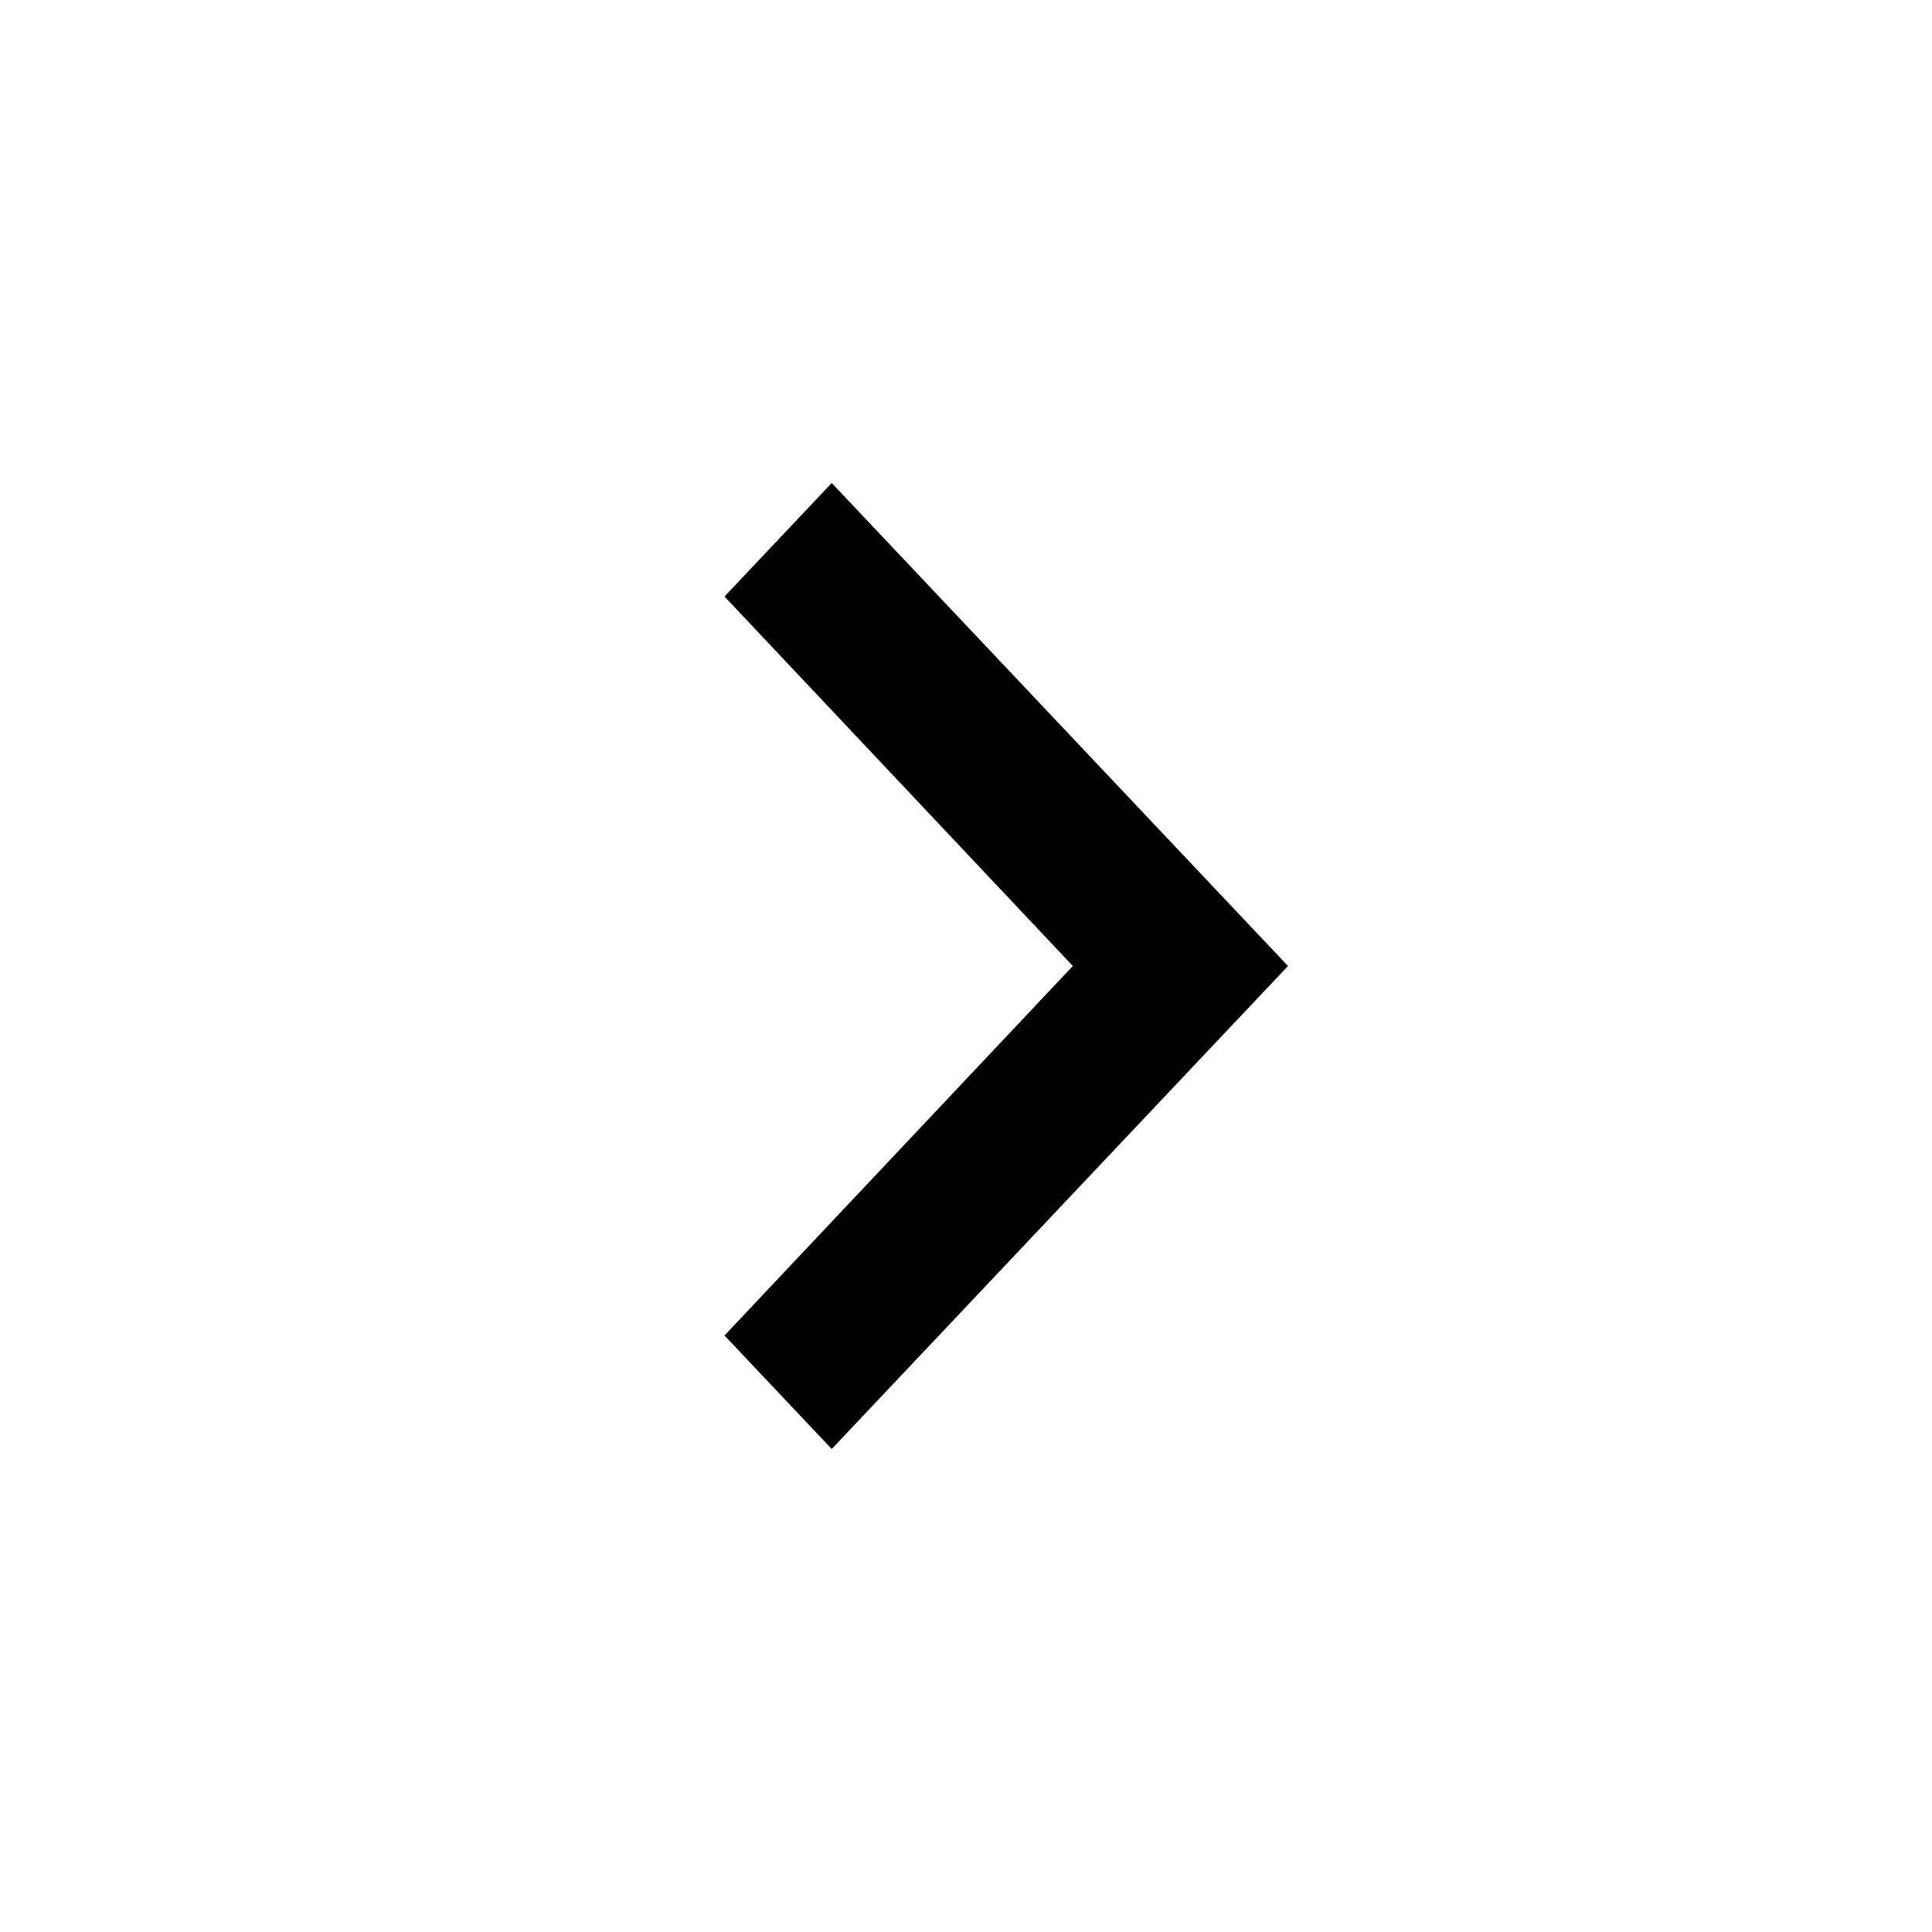
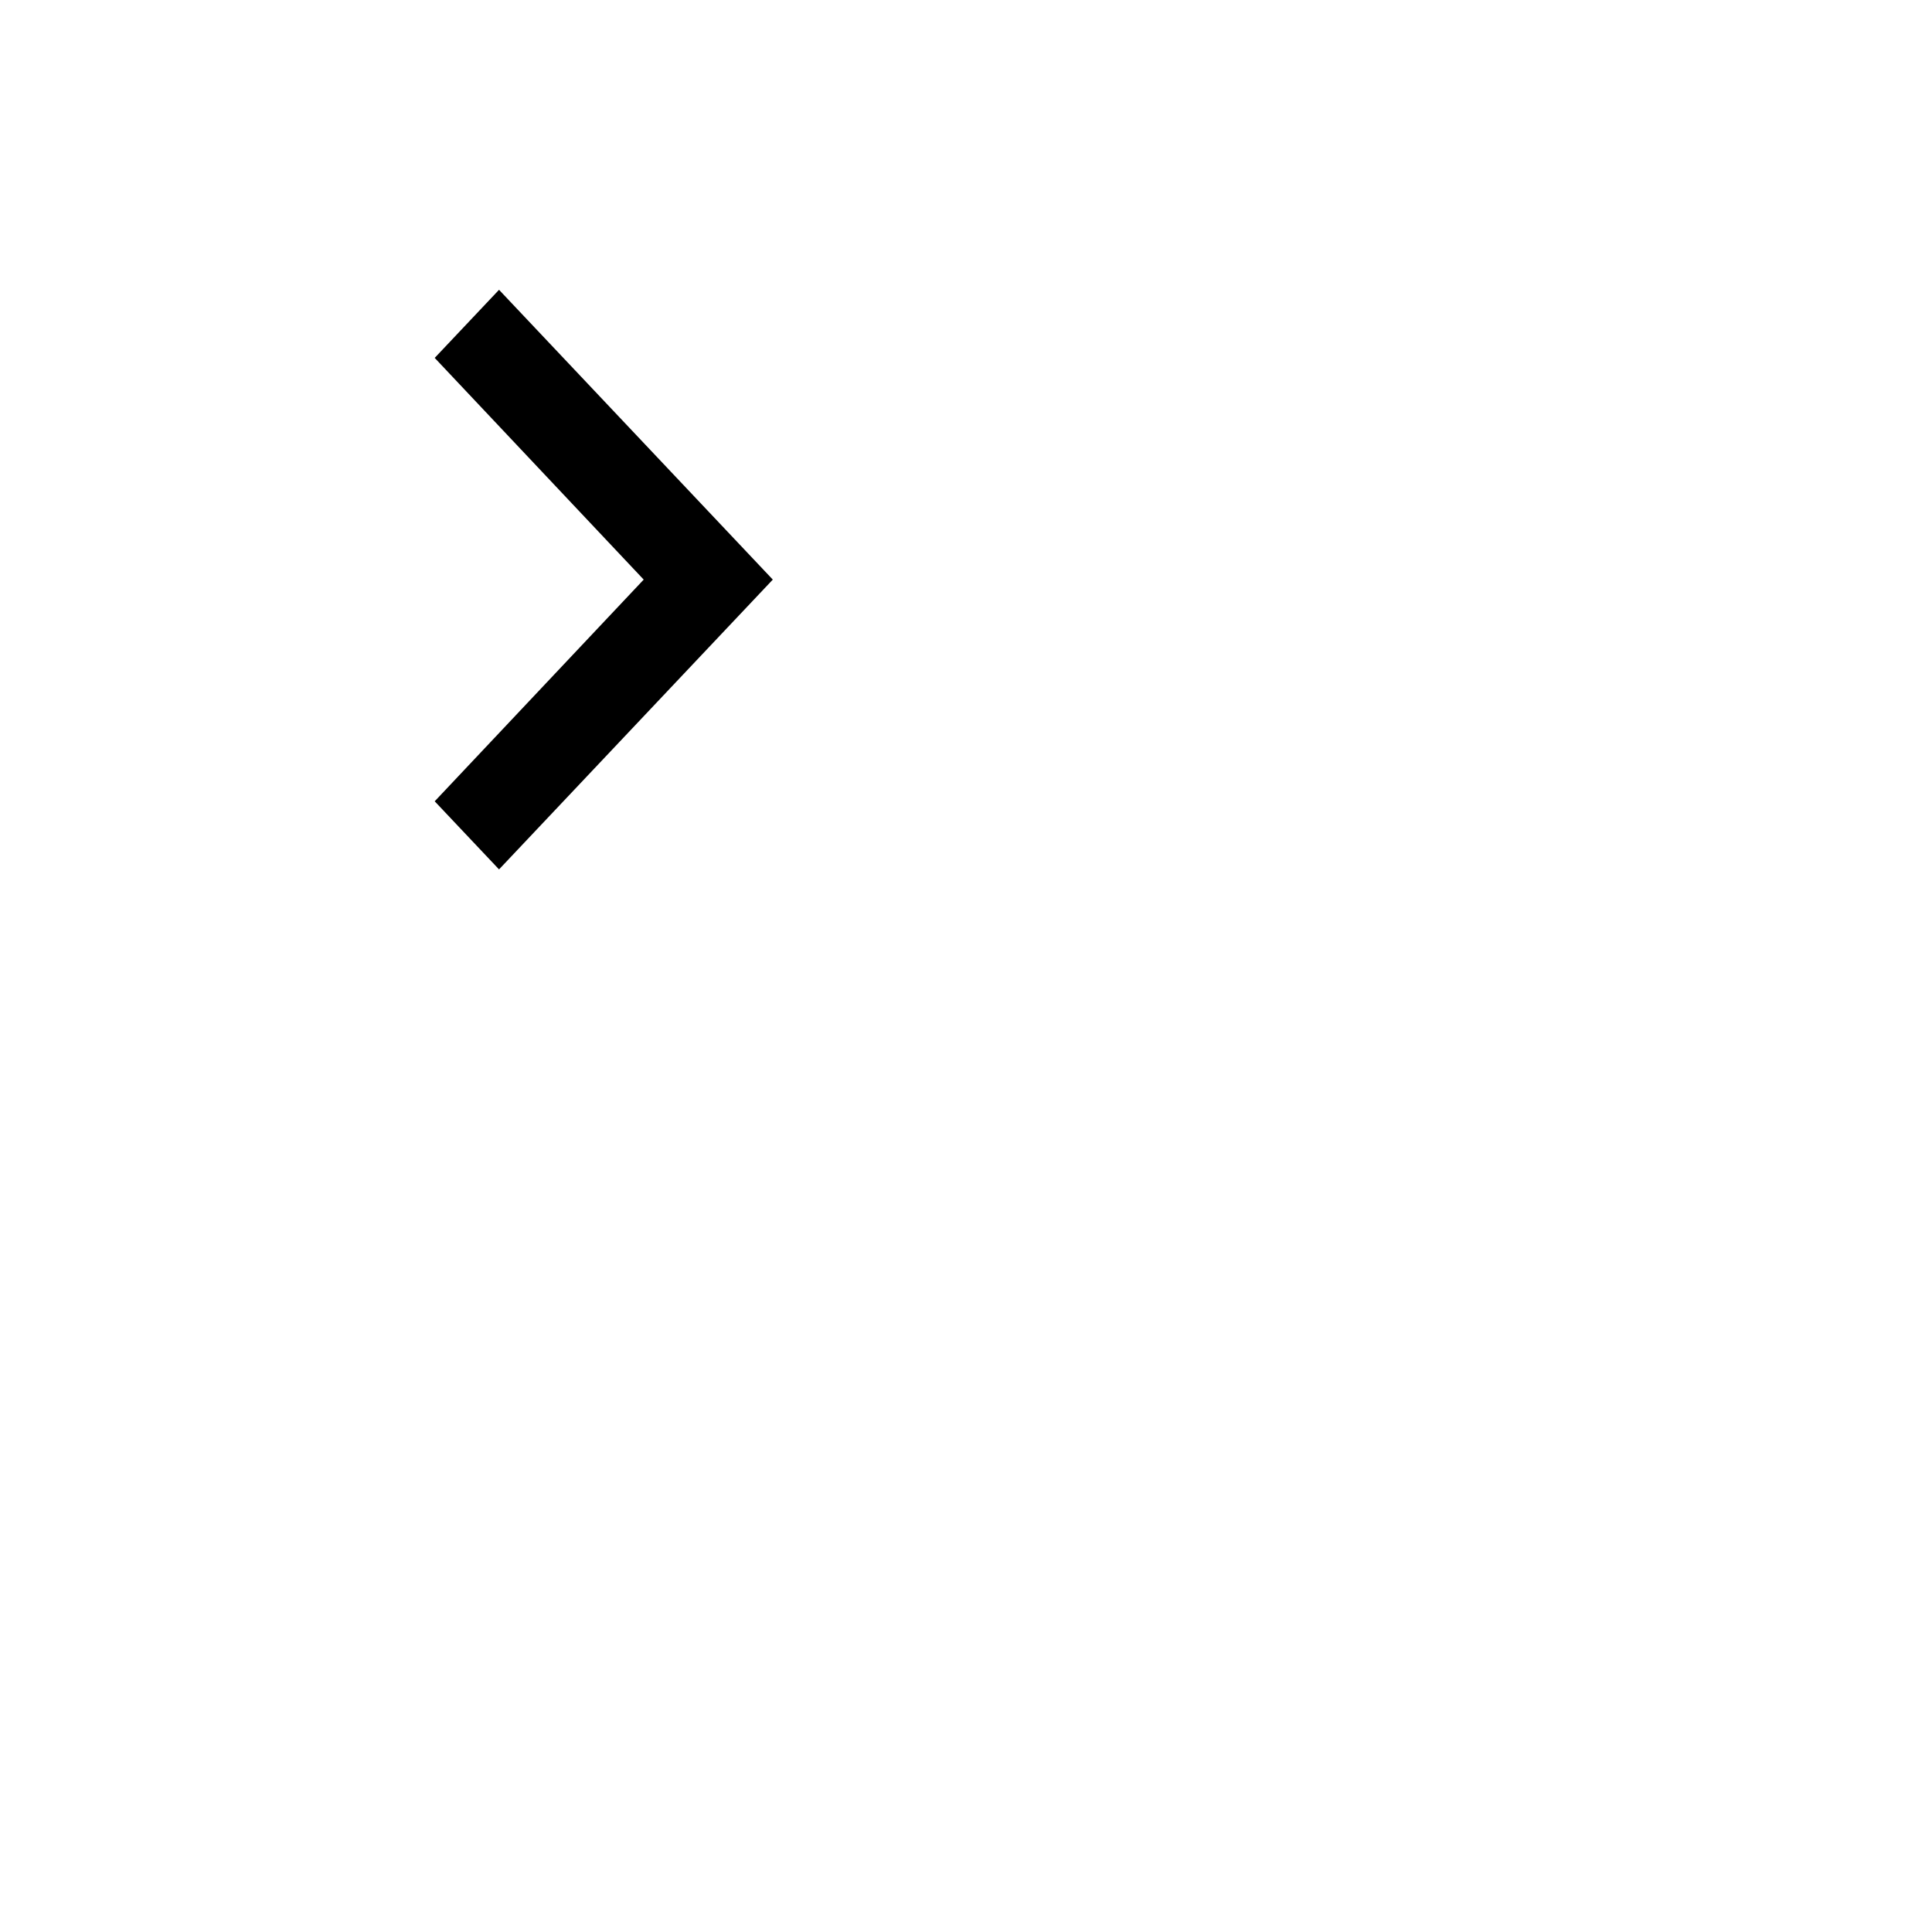
- <svg xmlns="http://www.w3.org/2000/svg" width="24px" height="24px" viewBox="0 0 24 24" version="1.1">
+ <svg xmlns="http://www.w3.org/2000/svg" width="40px" height="40px" viewBox="0 0 40 40" version="1.1">
  <g id="Icon/Arrow-Right" stroke="none" stroke-width="1" fill="none" fill-rule="evenodd">
    <polygon id="Shape" fill="#000000" points="9 16.59 13.327 12 9 7.41 10.332 6 16 12 10.332 18" />
  </g>
</svg>
